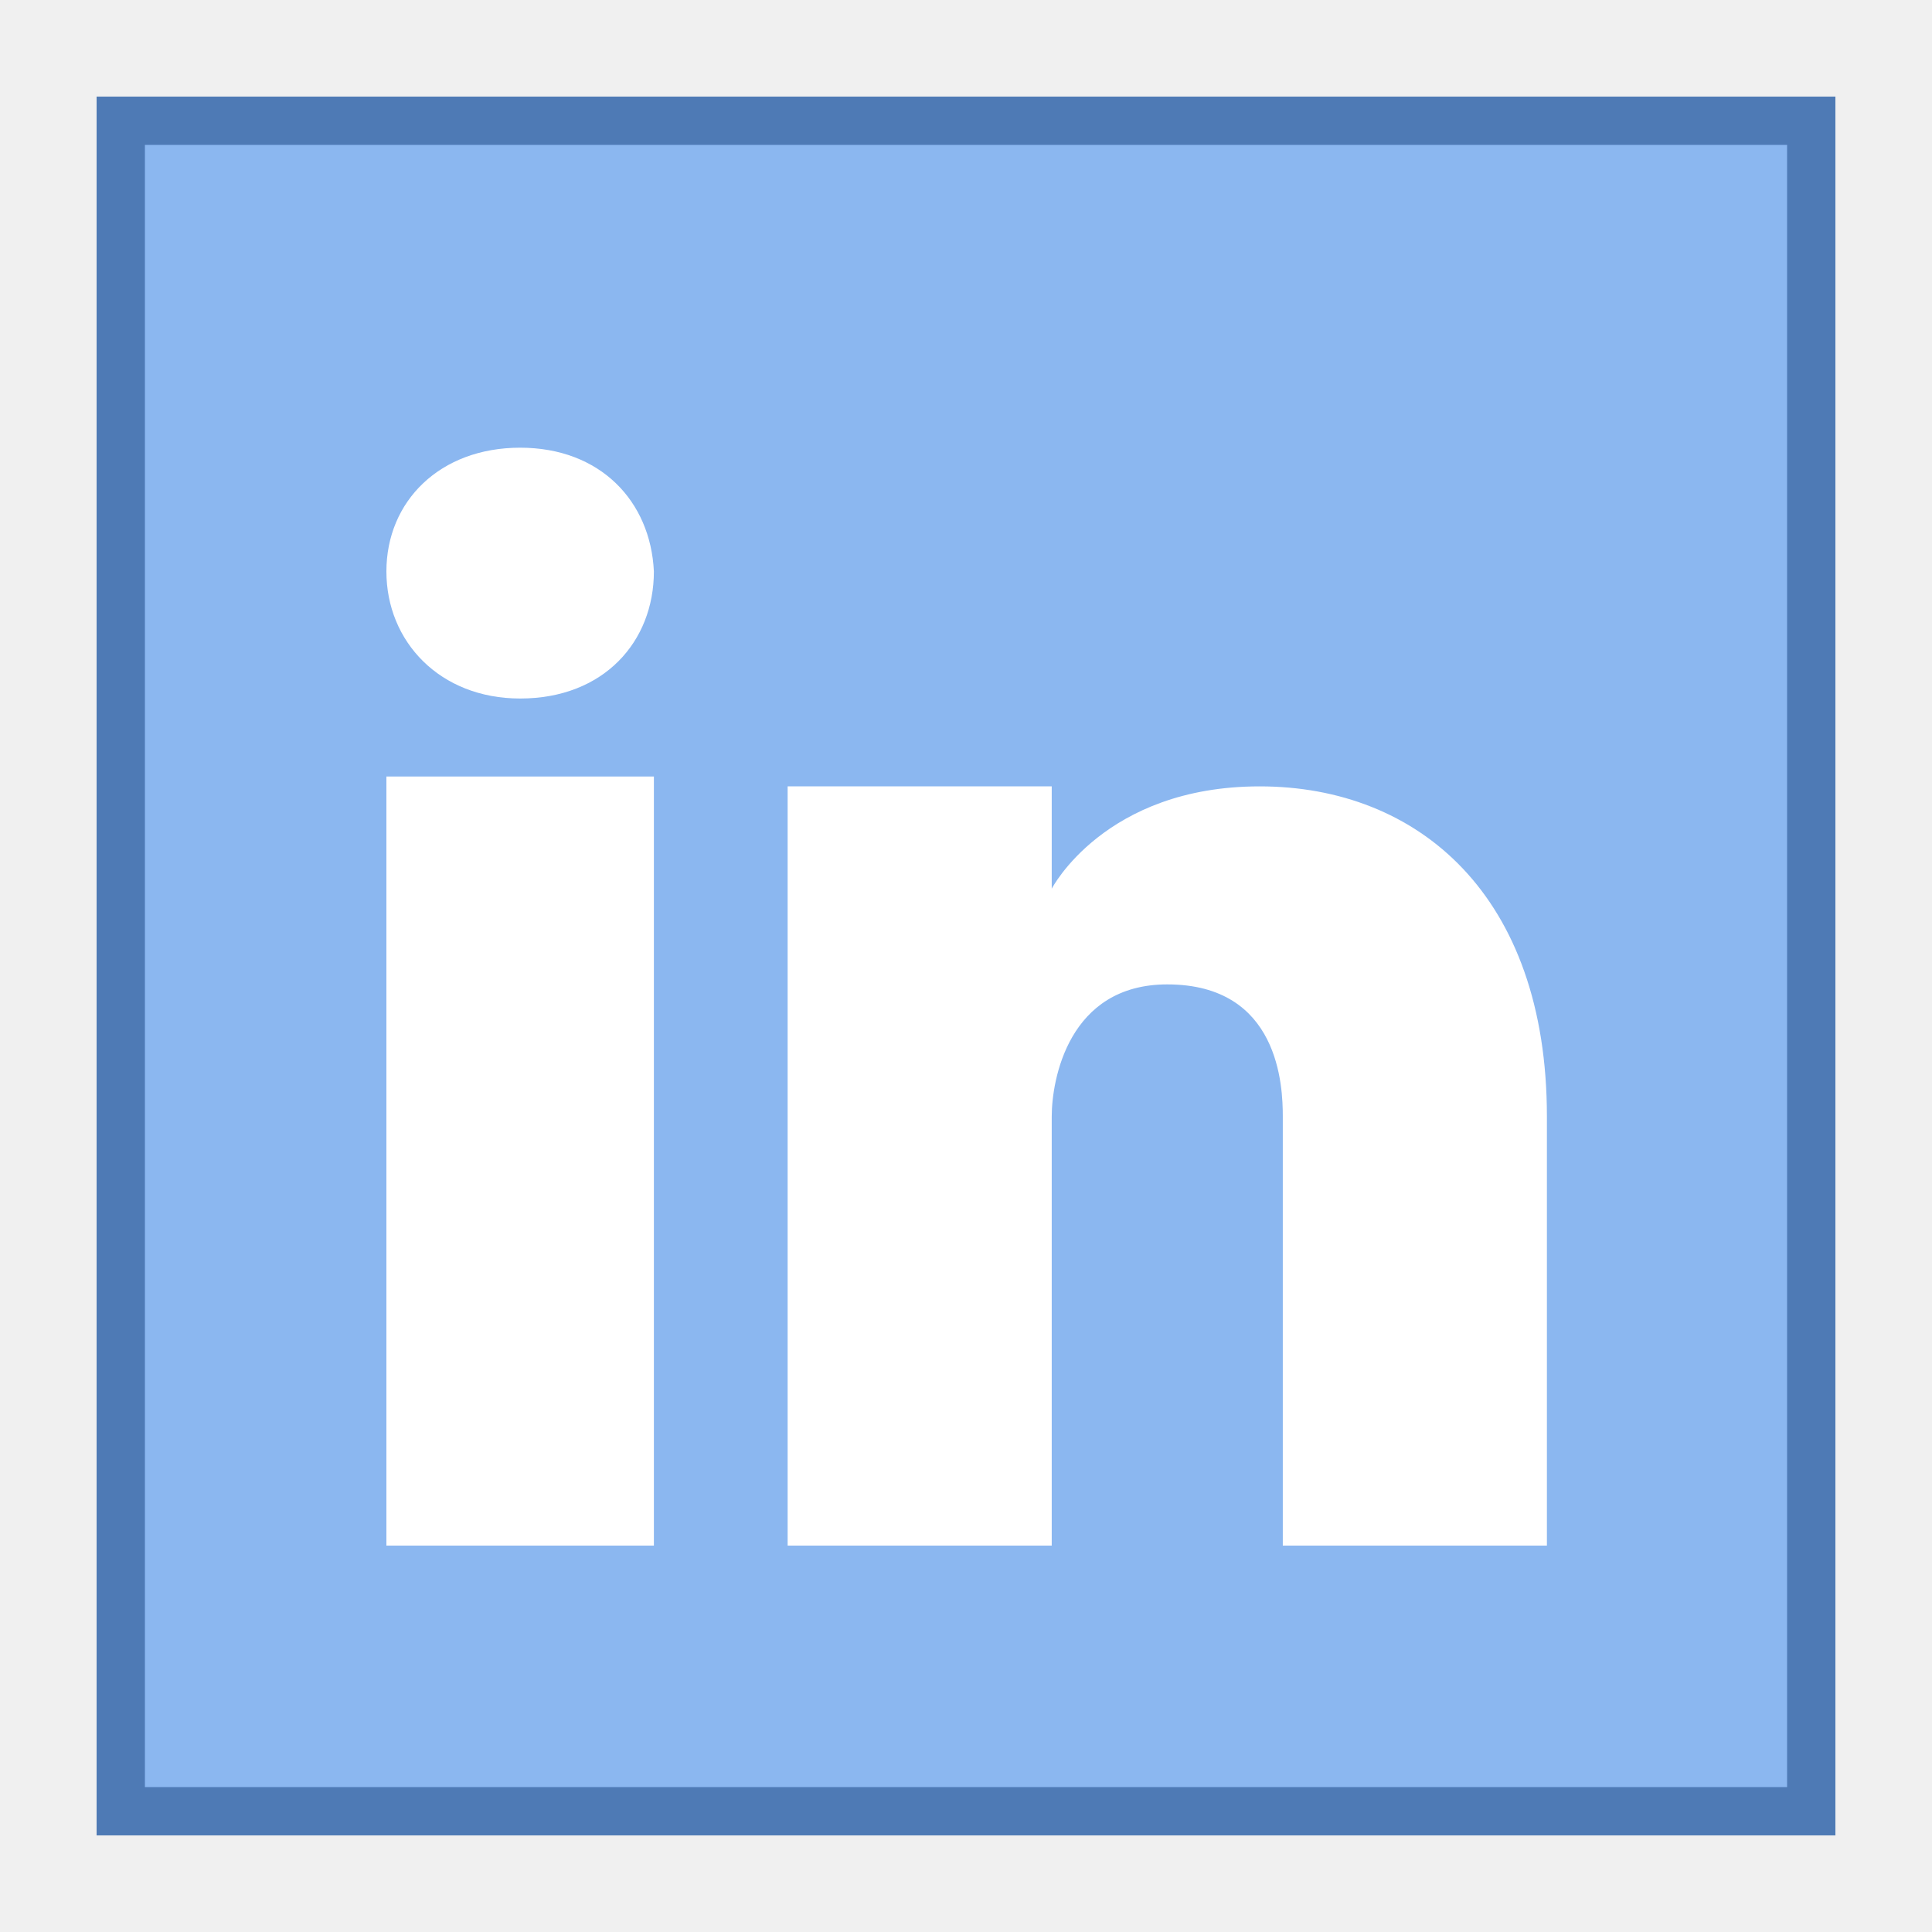
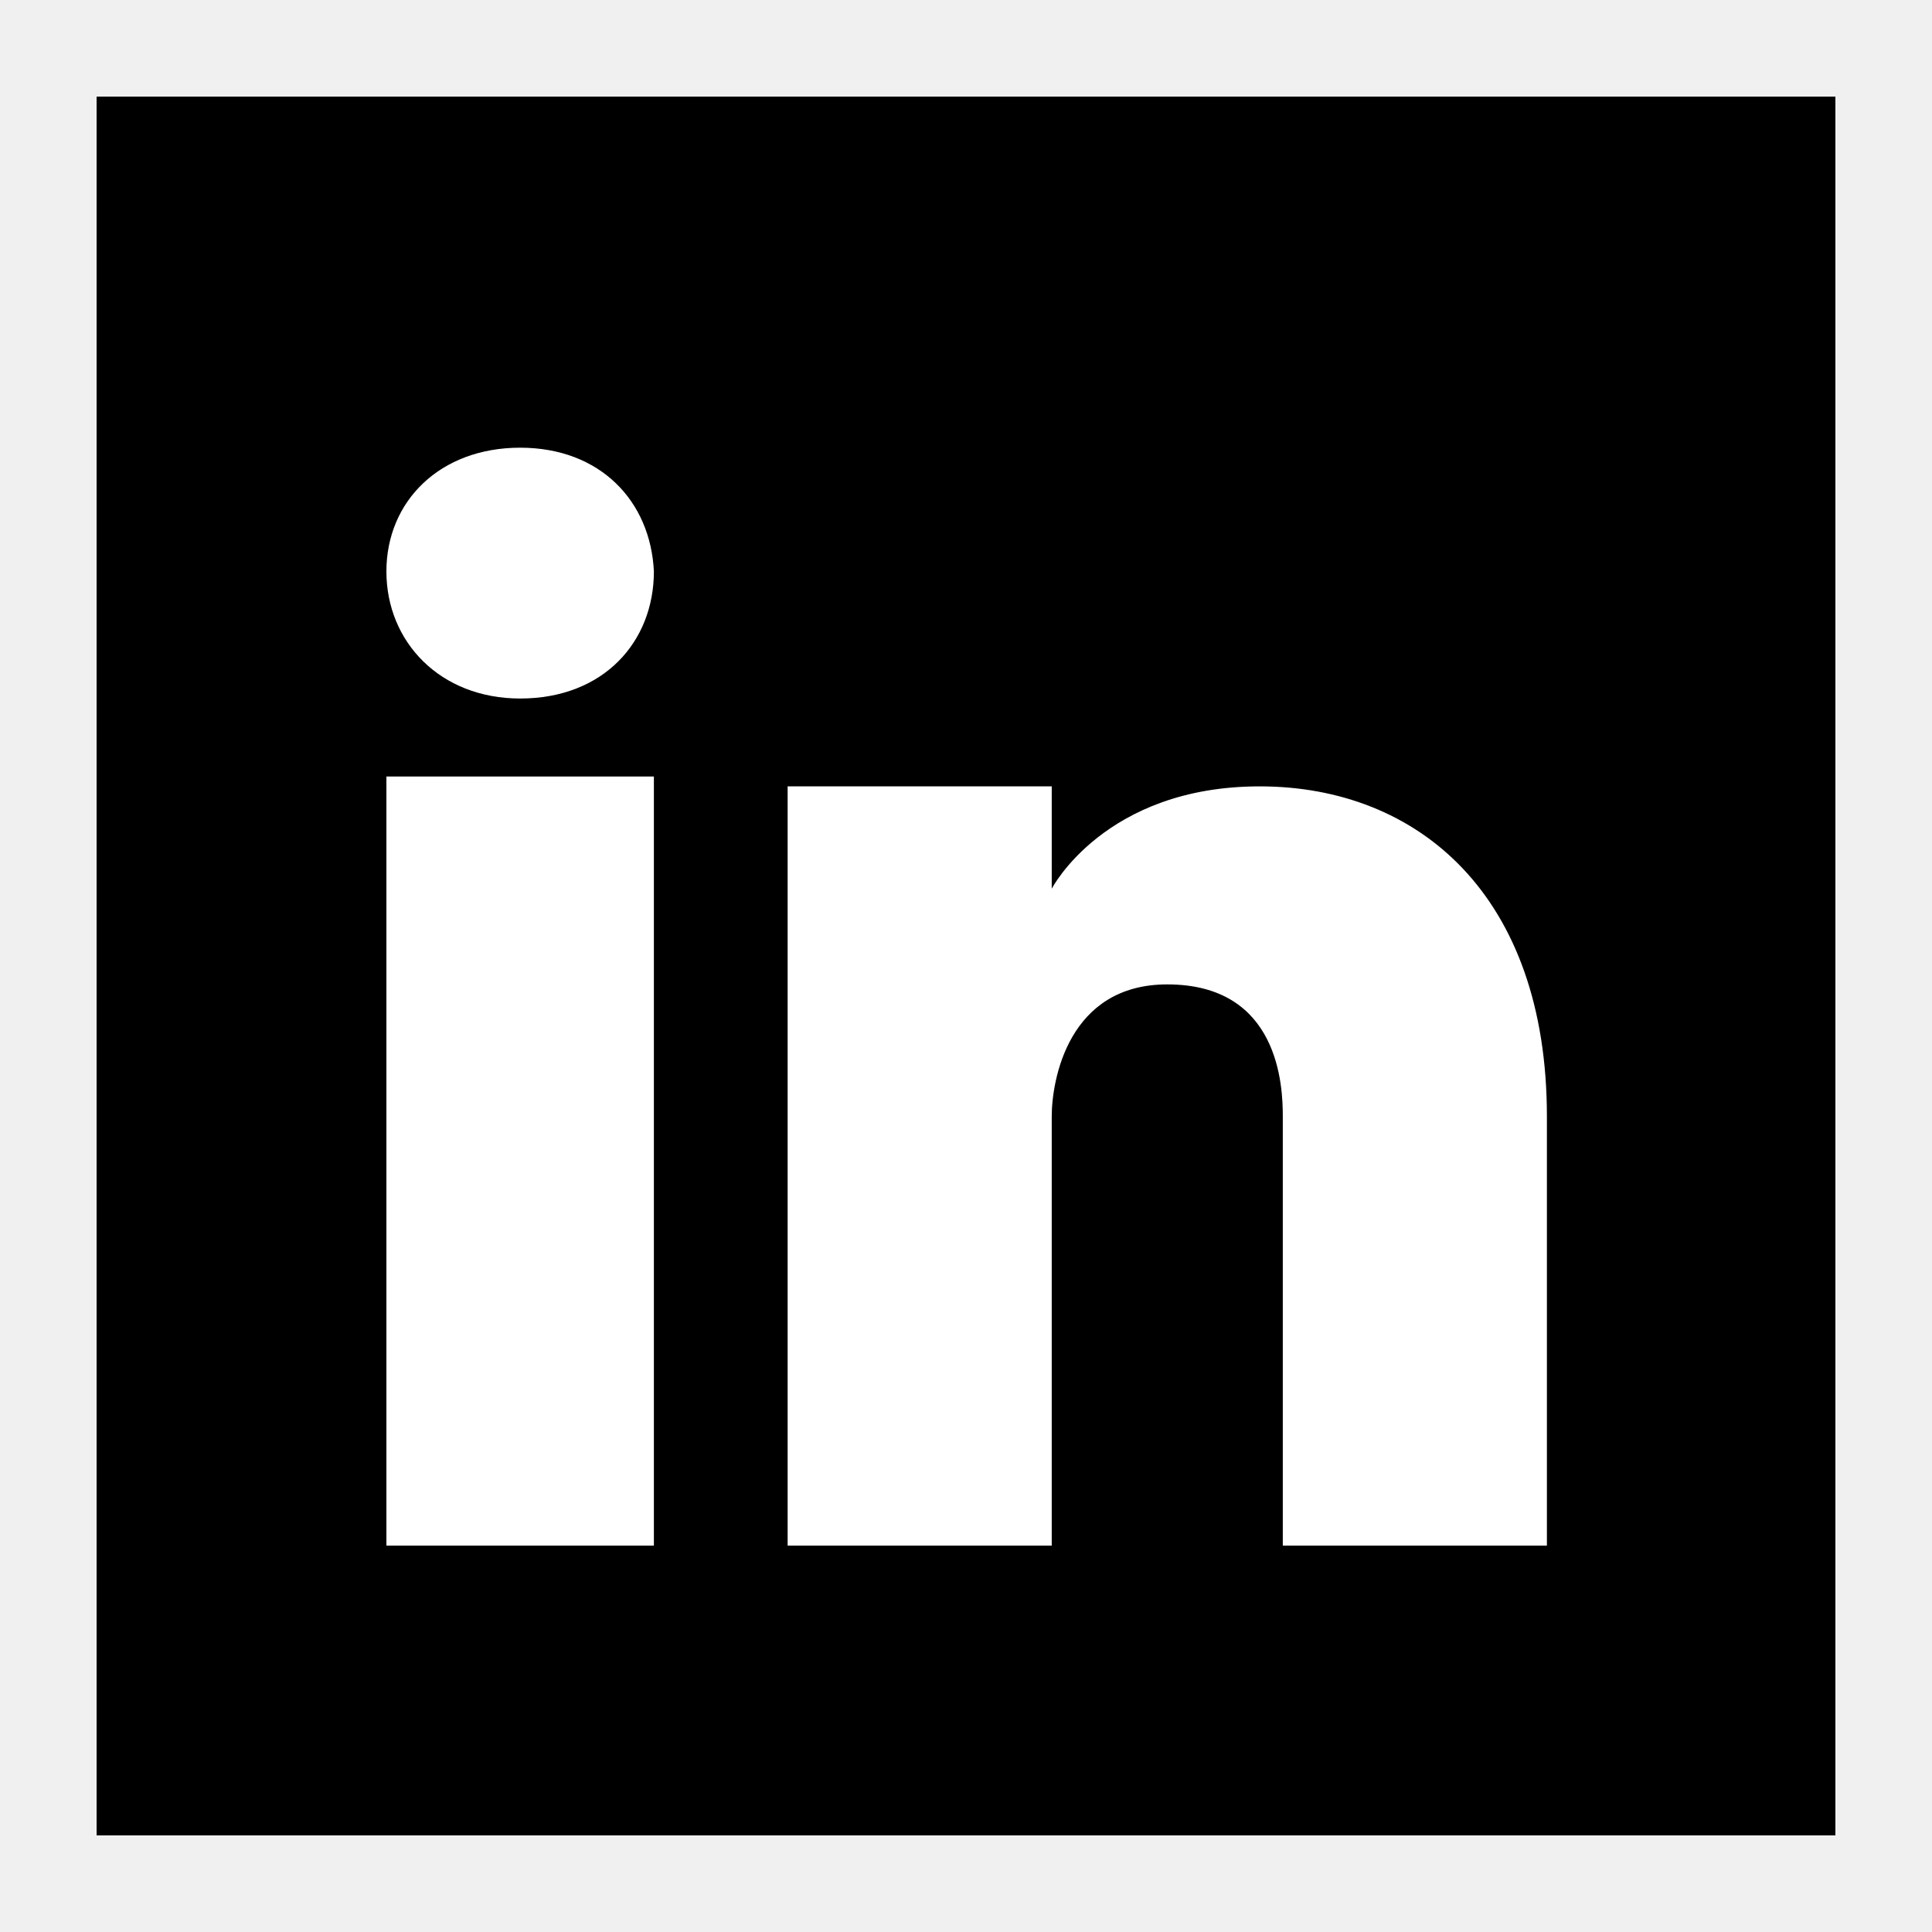
<svg xmlns="http://www.w3.org/2000/svg" viewBox="0 0 40 40" width="25px" height="25px">
-   <path fill="#8bb7f0" d="M2.5 2.5H37.5V37.5H2.5z" />
-   <path fill="#4e7ab5" d="M37,3v34H3V3H37 M38,2H2v36h36V2L38,2z" />
+   <path d="M2.5 2.5H37.5V37.5H2.5z" />
+   <path d="M37,3v34H3V3H37 M38,2H2v36h36V2L38,2z" />
  <path fill="#fff" d="M8 16.077L13.538 16.077 13.538 27.085 13.538 32 8 32zM10.769 14.462L10.769 14.462C9.108 14.462 8 13.285 8 11.831s1.108-2.562 2.769-2.562 2.7 1.108 2.769 2.562C13.538 13.285 12.5 14.462 10.769 14.462zM32.027 32h-5.468c0 0 0-8.27 0-8.885s-.068-2.734-2.392-2.734c-2.05 0-2.392 1.982-2.392 2.734s0 8.885 0 8.885h-5.468V16.281h5.468v2.119c0 0 1.094-2.119 4.306-2.119 3.281 0 5.946 2.255 5.946 6.834V32z" />
</svg>
